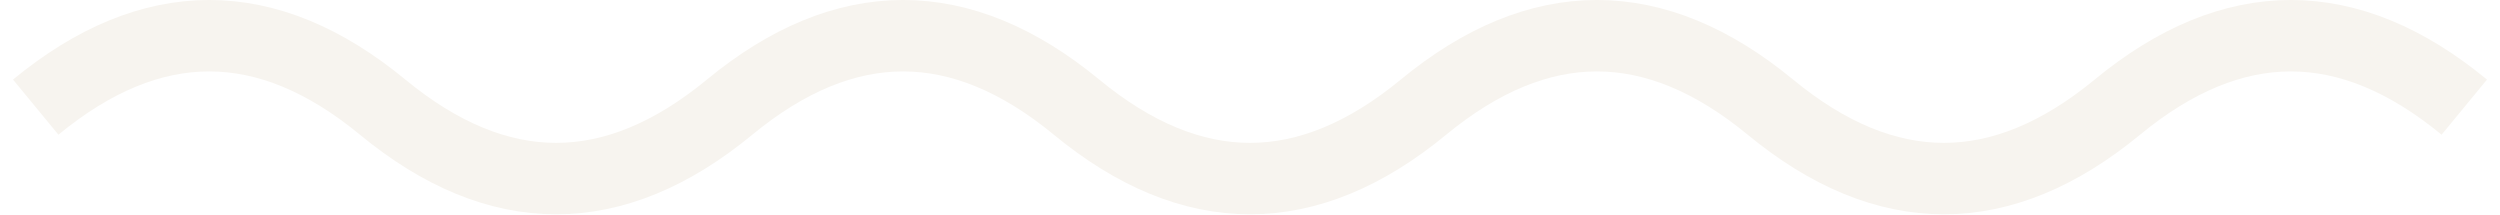
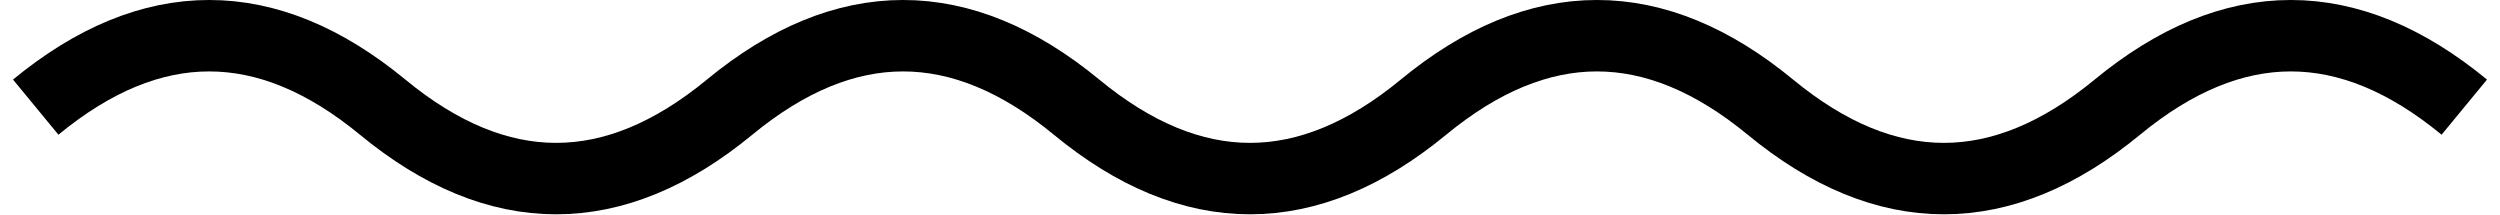
<svg xmlns="http://www.w3.org/2000/svg" width="70" height="6" viewBox="0 0 70 6" fill="none">
-   <path d="M1 3C4.238 0.333 7.476 0.333 10.714 3C13.952 5.667 17.191 5.667 20.429 3C23.667 0.333 26.905 0.333 30.143 3C33.381 5.667 36.619 5.667 39.857 3C43.095 0.333 46.333 0.333 49.571 3C52.809 5.667 56.048 5.667 59.286 3C62.524 0.333 65.762 0.333 69 3" stroke="#F7F4EF" stroke-width="2" />
+   <path d="M1 3C4.238 0.333 7.476 0.333 10.714 3C13.952 5.667 17.191 5.667 20.429 3C23.667 0.333 26.905 0.333 30.143 3C33.381 5.667 36.619 5.667 39.857 3C43.095 0.333 46.333 0.333 49.571 3C52.809 5.667 56.048 5.667 59.286 3C62.524 0.333 65.762 0.333 69 3" stroke="currentColor" stroke-width="2" />
</svg>
